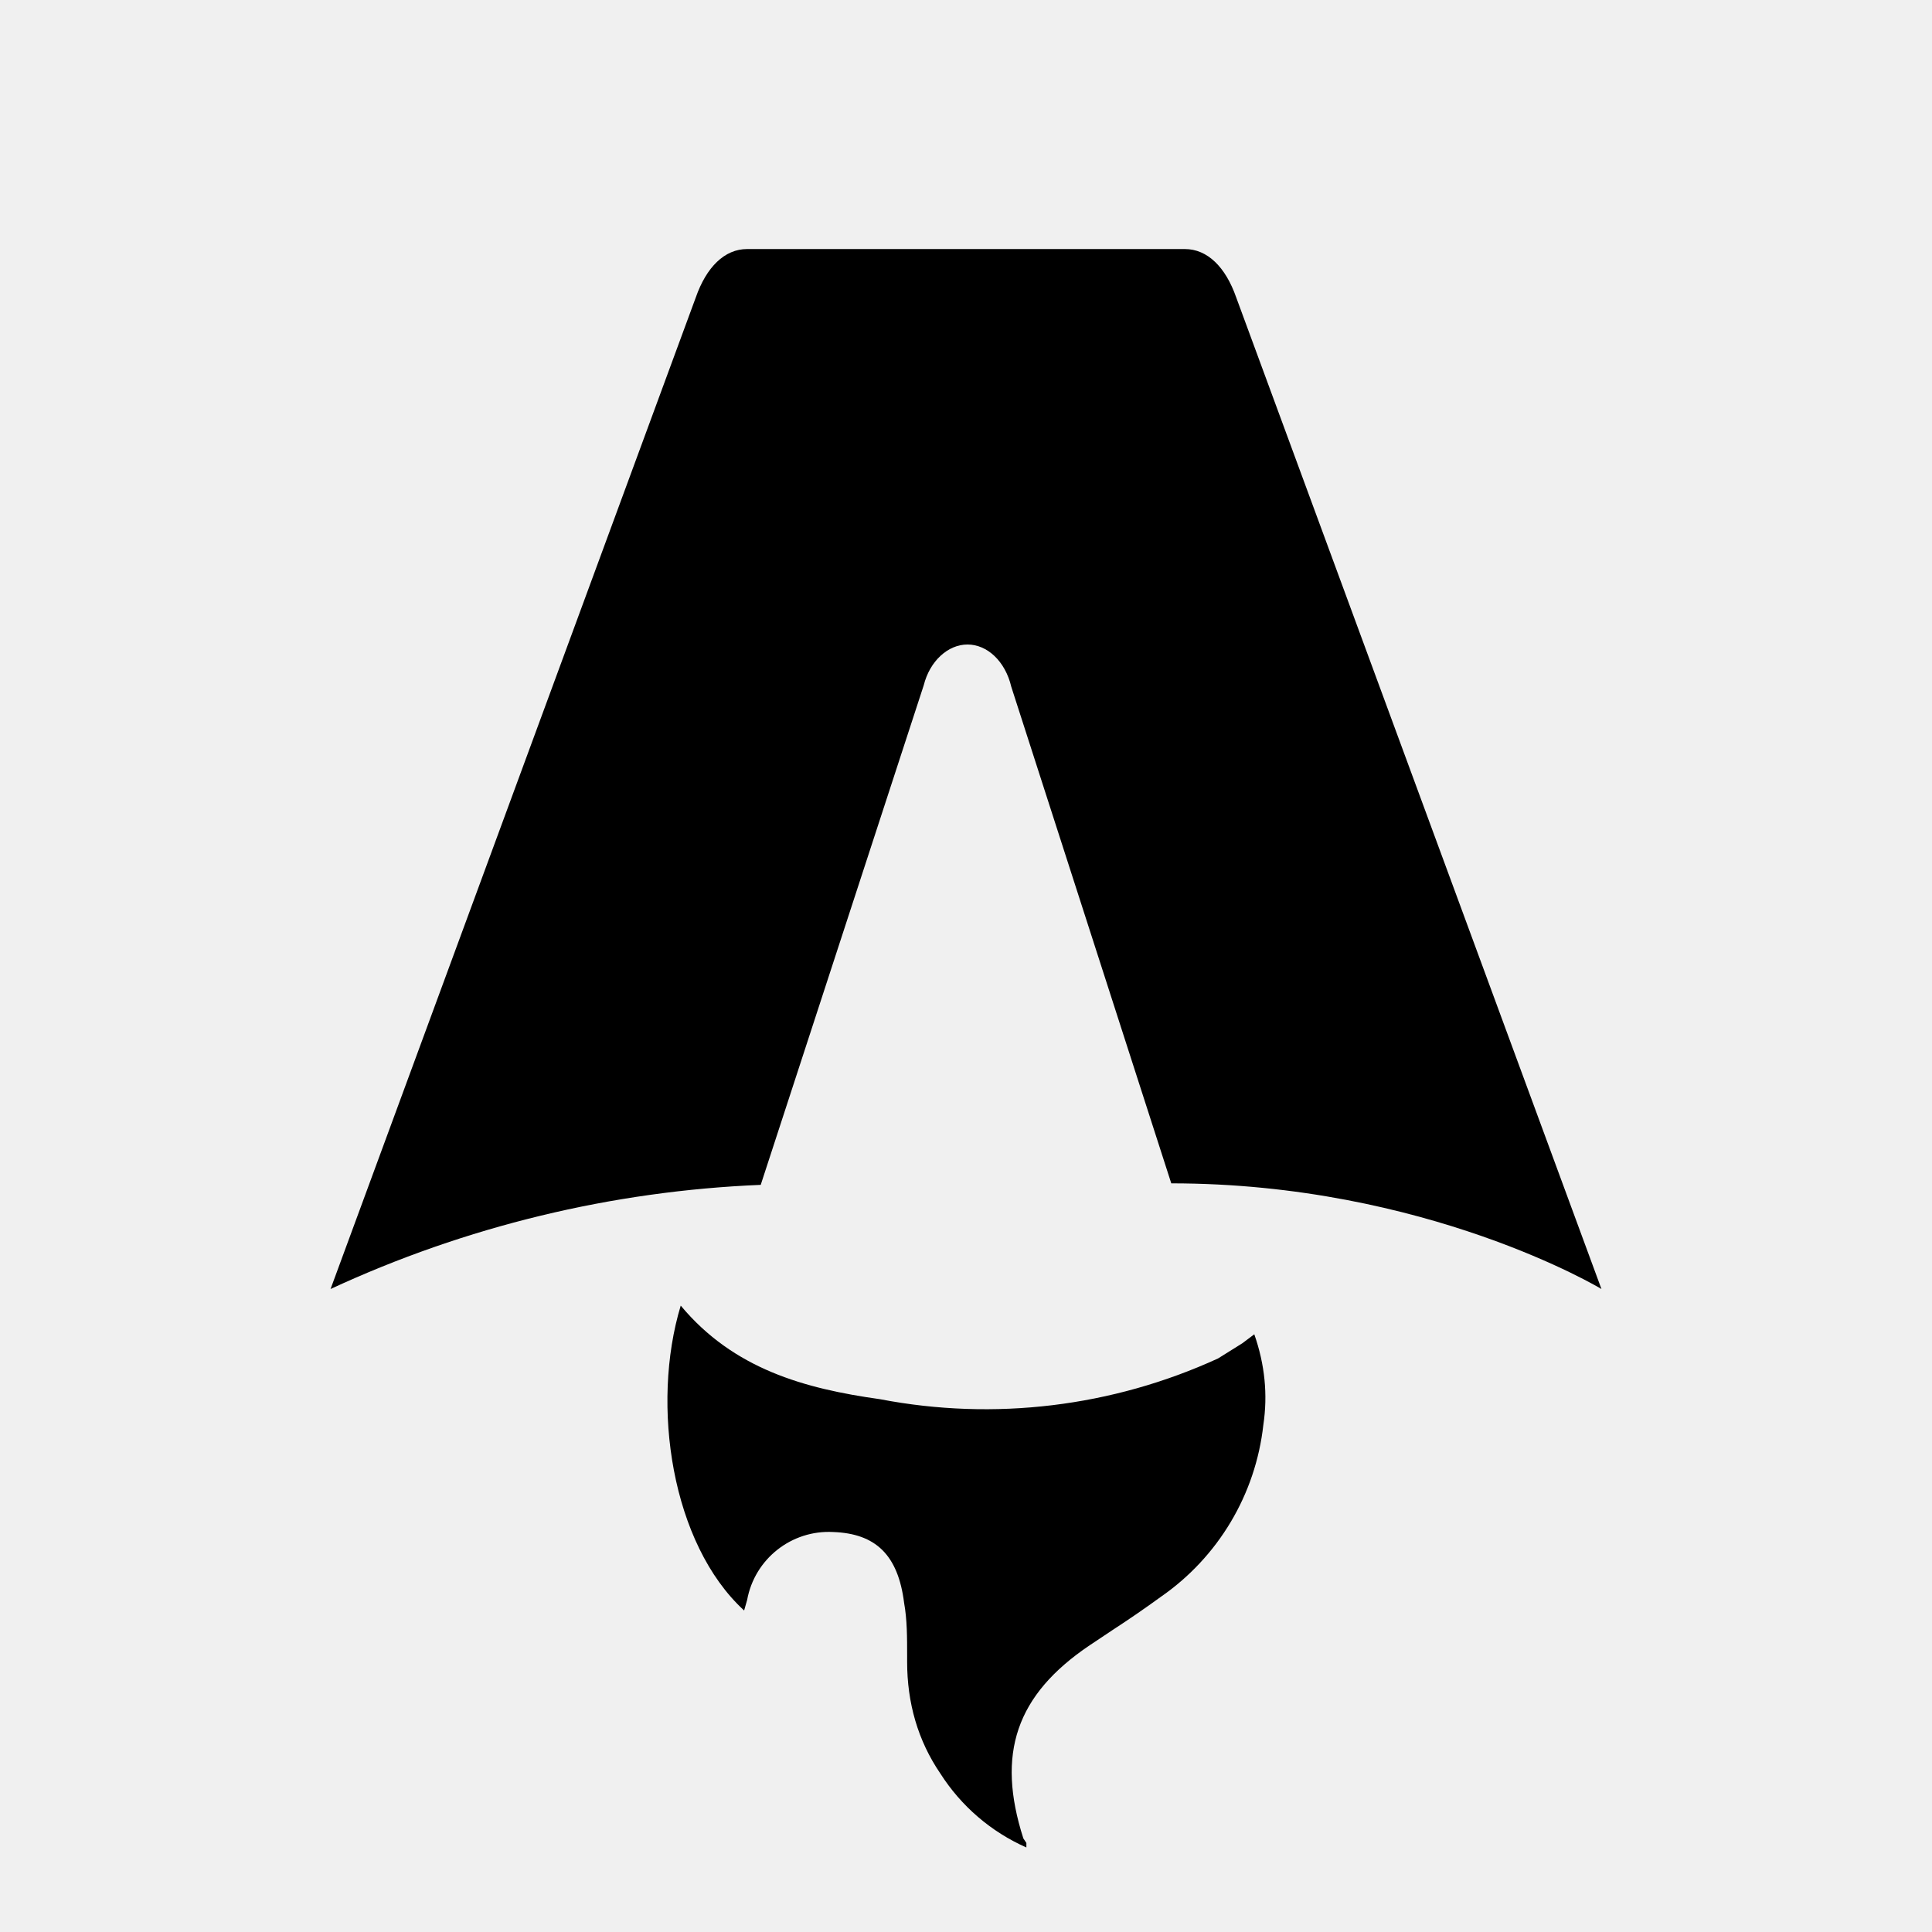
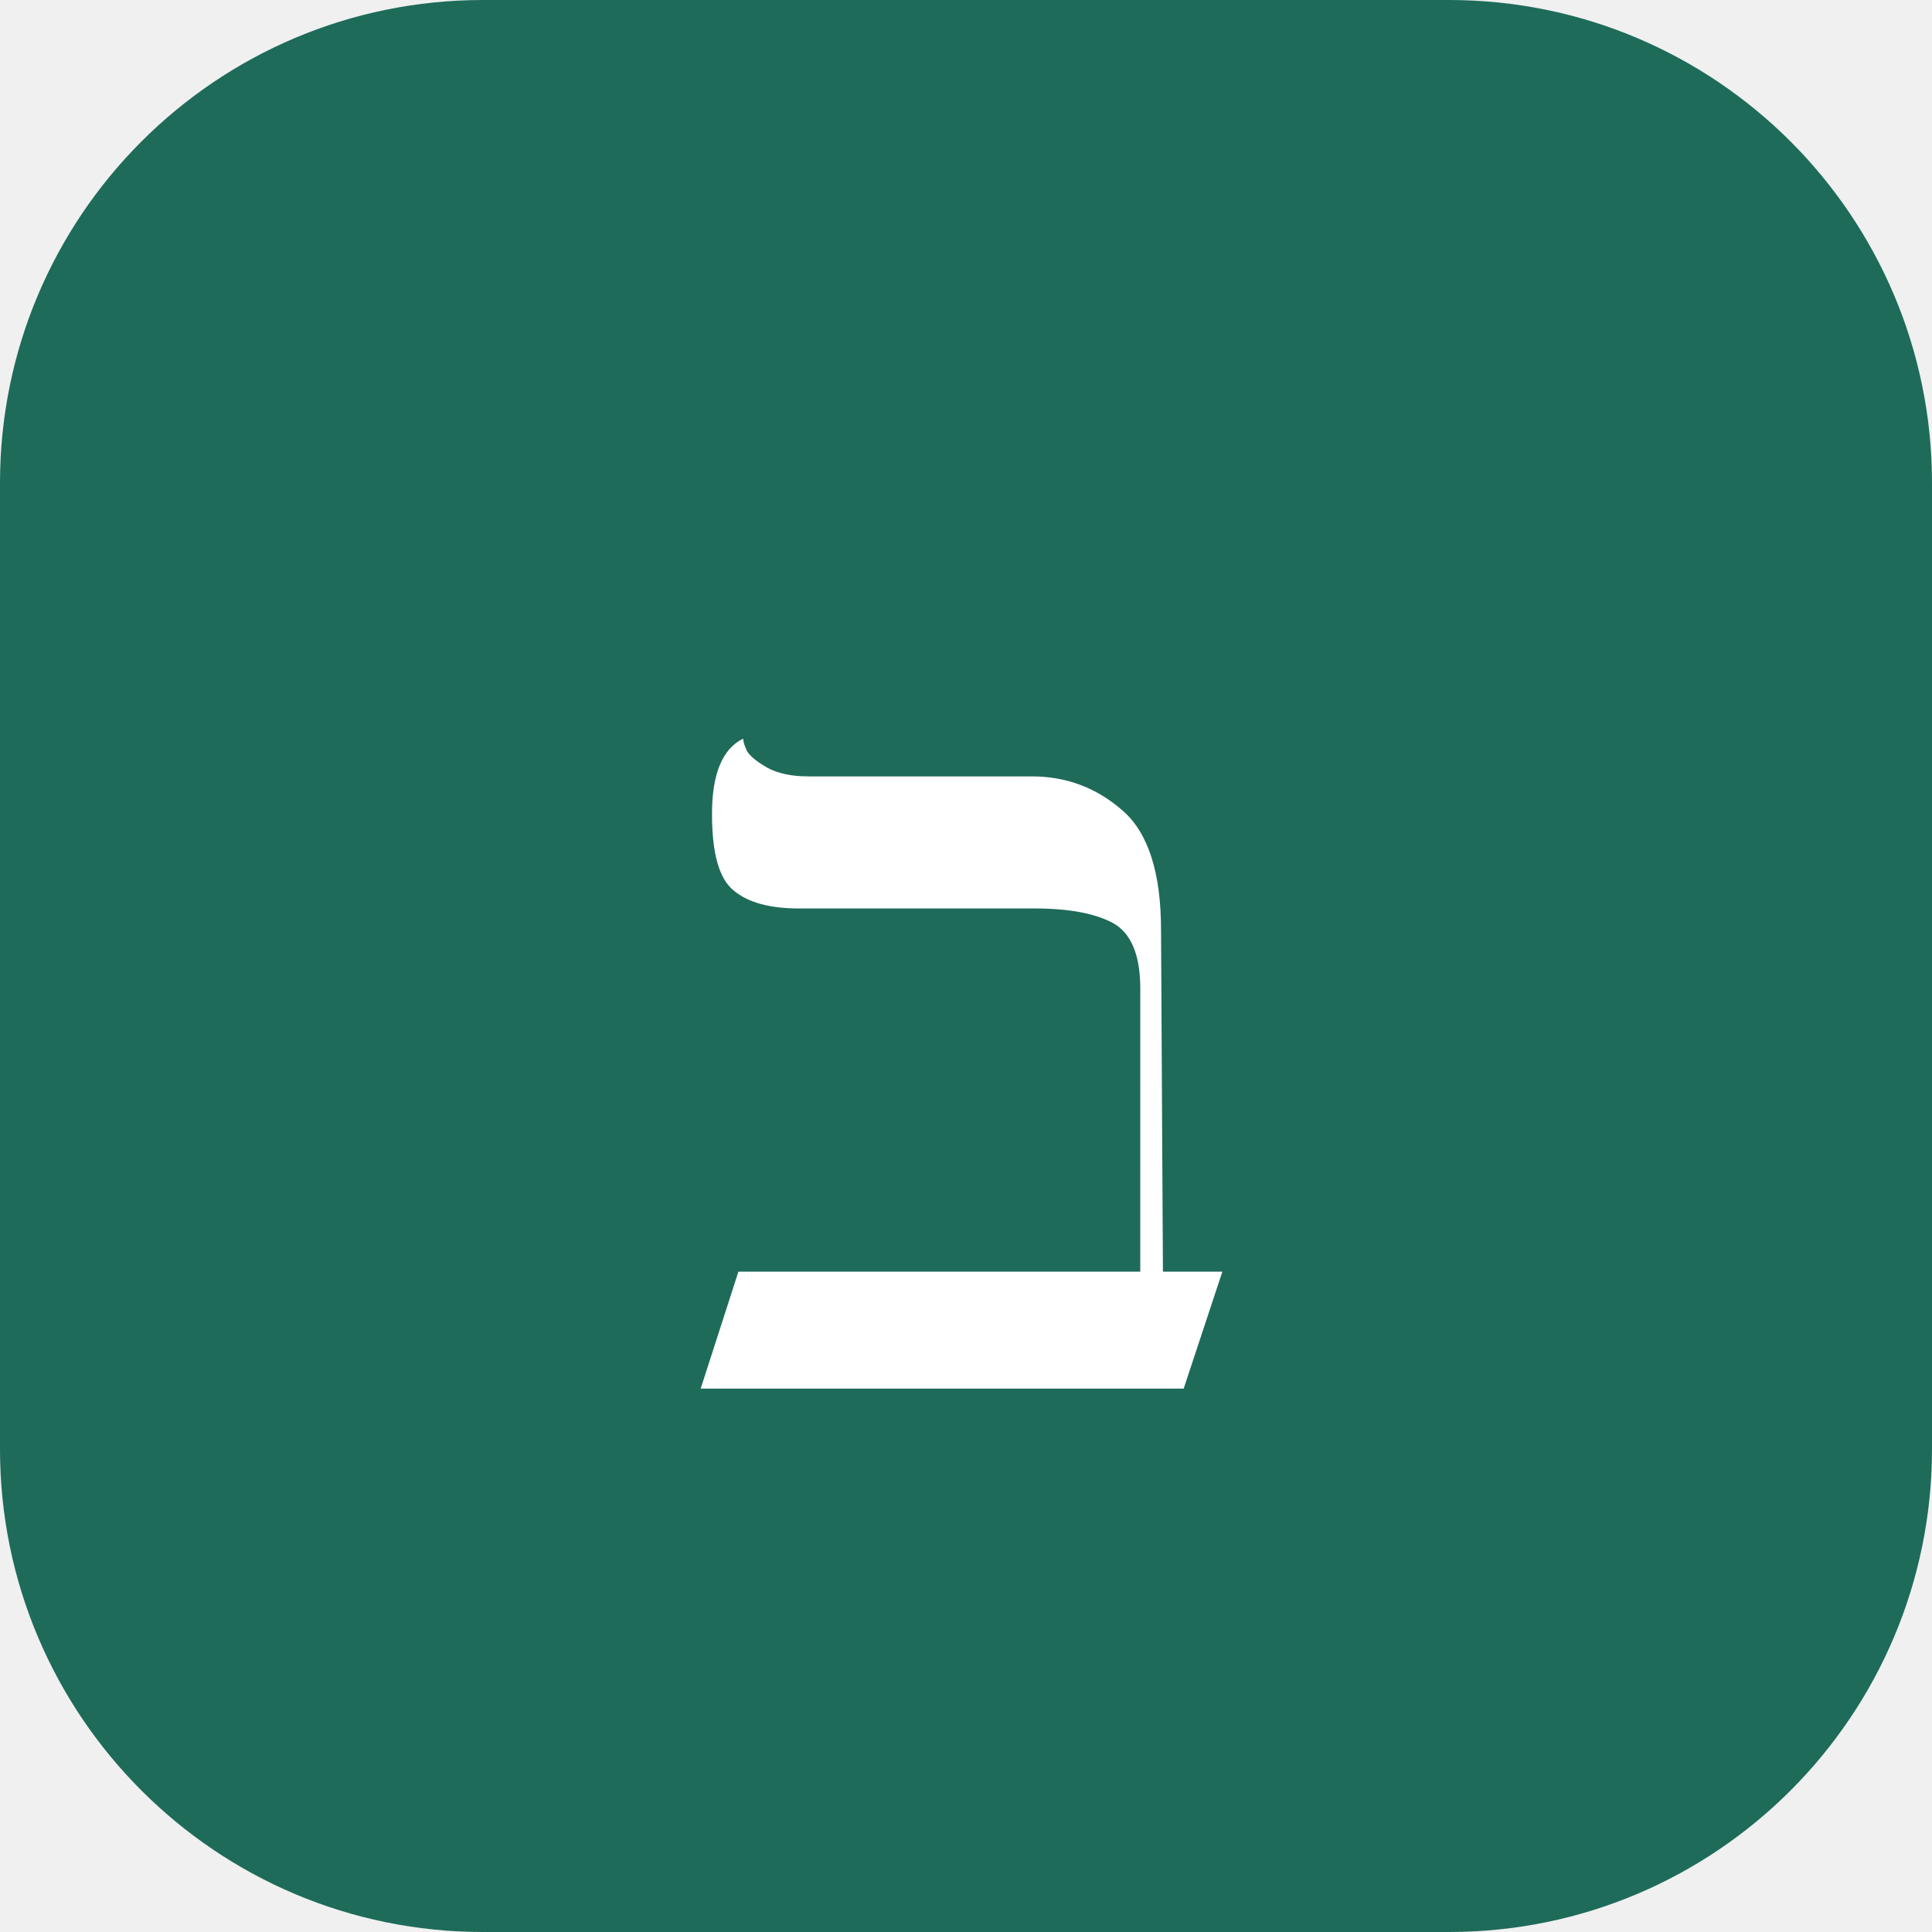
- <svg xmlns="http://www.w3.org/2000/svg" fill="none" viewBox="0 0 128 128">
-   <path d="M50.4 78.5a75.1 75.1 0 0 0-28.5 6.9l24.2-65.7c.7-2 1.9-3.2 3.4-3.2h29c1.5 0 2.7 1.2 3.4 3.2l24.2 65.7s-11.6-7-28.5-7L67 45.5c-.4-1.7-1.6-2.8-2.9-2.8-1.3 0-2.5 1.1-2.9 2.7L50.4 78.5Zm-1.1 28.2Zm-4.2-20.2c-2 6.6-.6 15.8 4.2 20.2a17.5 17.5 0 0 1 .2-.7 5.5 5.5 0 0 1 5.7-4.5c2.8.1 4.3 1.5 4.7 4.7.2 1.1.2 2.3.2 3.5v.4c0 2.7.7 5.2 2.2 7.4a13 13 0 0 0 5.7 4.9v-.3l-.2-.3c-1.8-5.6-.5-9.5 4.4-12.8l1.5-1a73 73 0 0 0 3.2-2.2 16 16 0 0 0 6.8-11.4c.3-2 .1-4-.6-6l-.8.6-1.6 1a37 37 0 0 1-22.4 2.7c-5-.7-9.7-2-13.2-6.2Z" />
-   <style>
-         path { fill: #000; }
-         @media (prefers-color-scheme: dark) {
-             path { fill: #FFF; }
-         }
-     </style>
+ <svg xmlns="http://www.w3.org/2000/svg" viewBox="0 0 32 32" fill="none">
+   <rect width="32" height="32" rx="8" fill="#1e6b5a" />
+   <text x="16" y="23" text-anchor="middle" font-family="serif" font-size="18" font-weight="500" fill="white">ב</text>
</svg>
